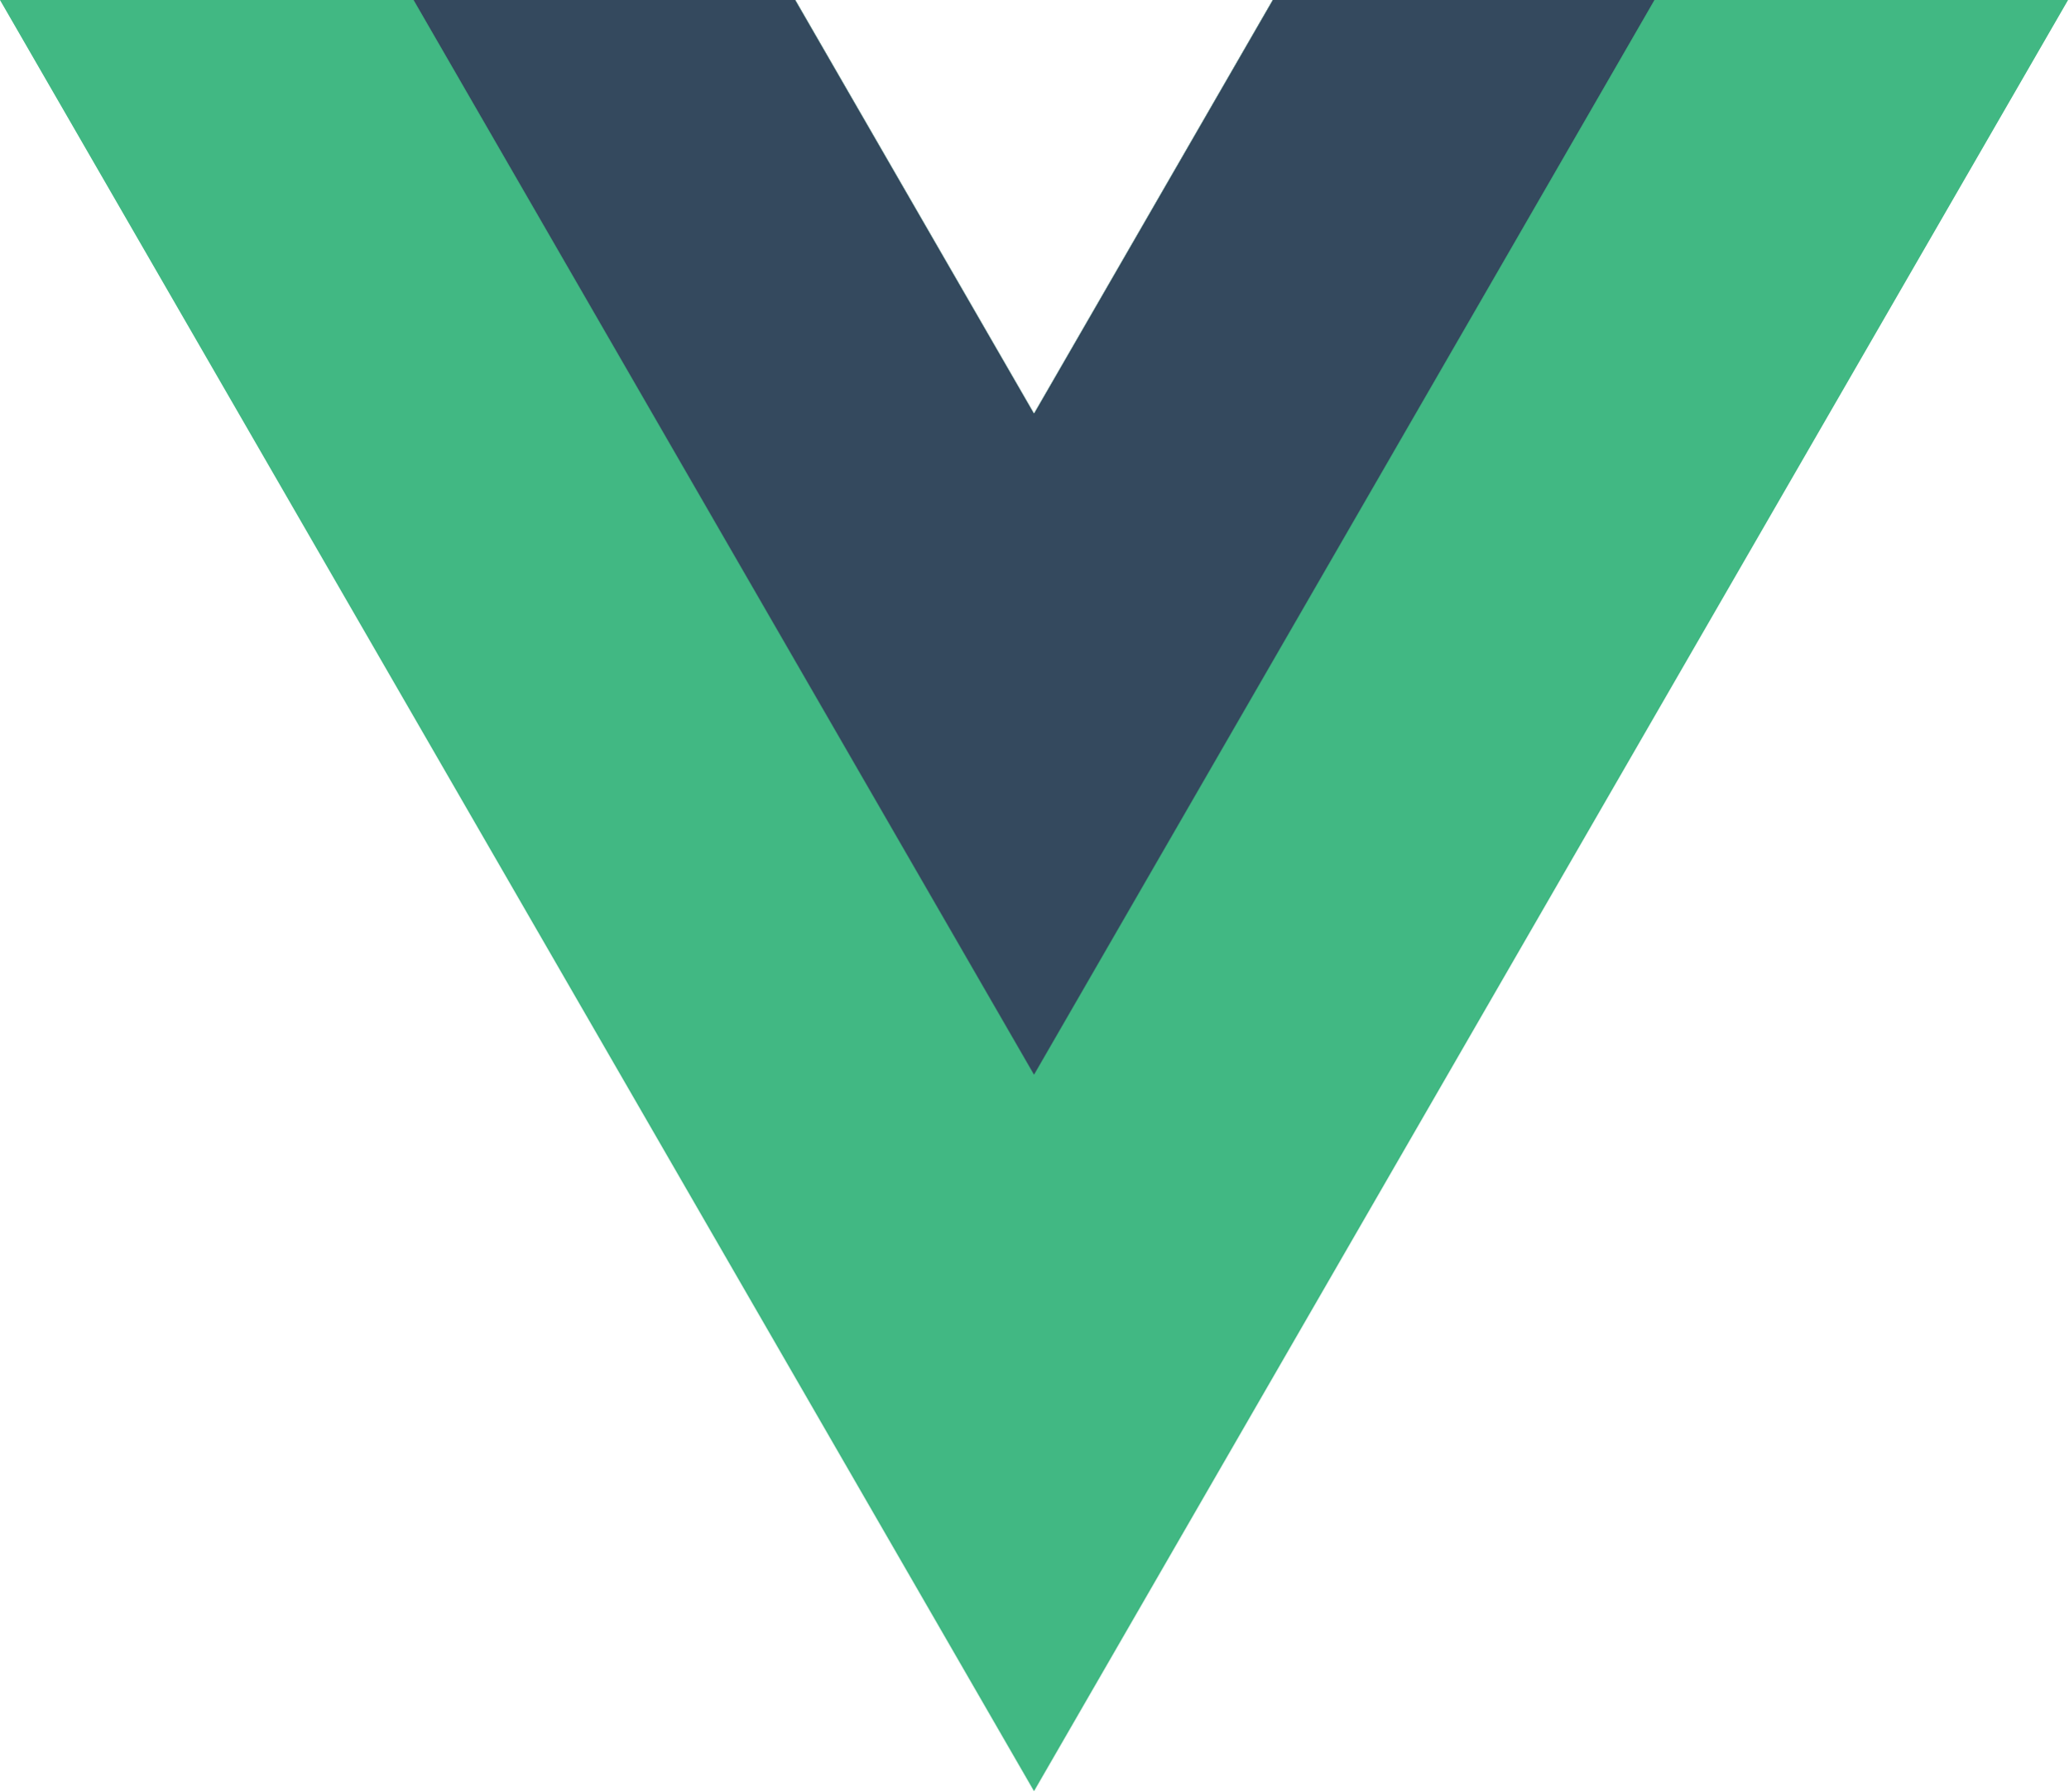
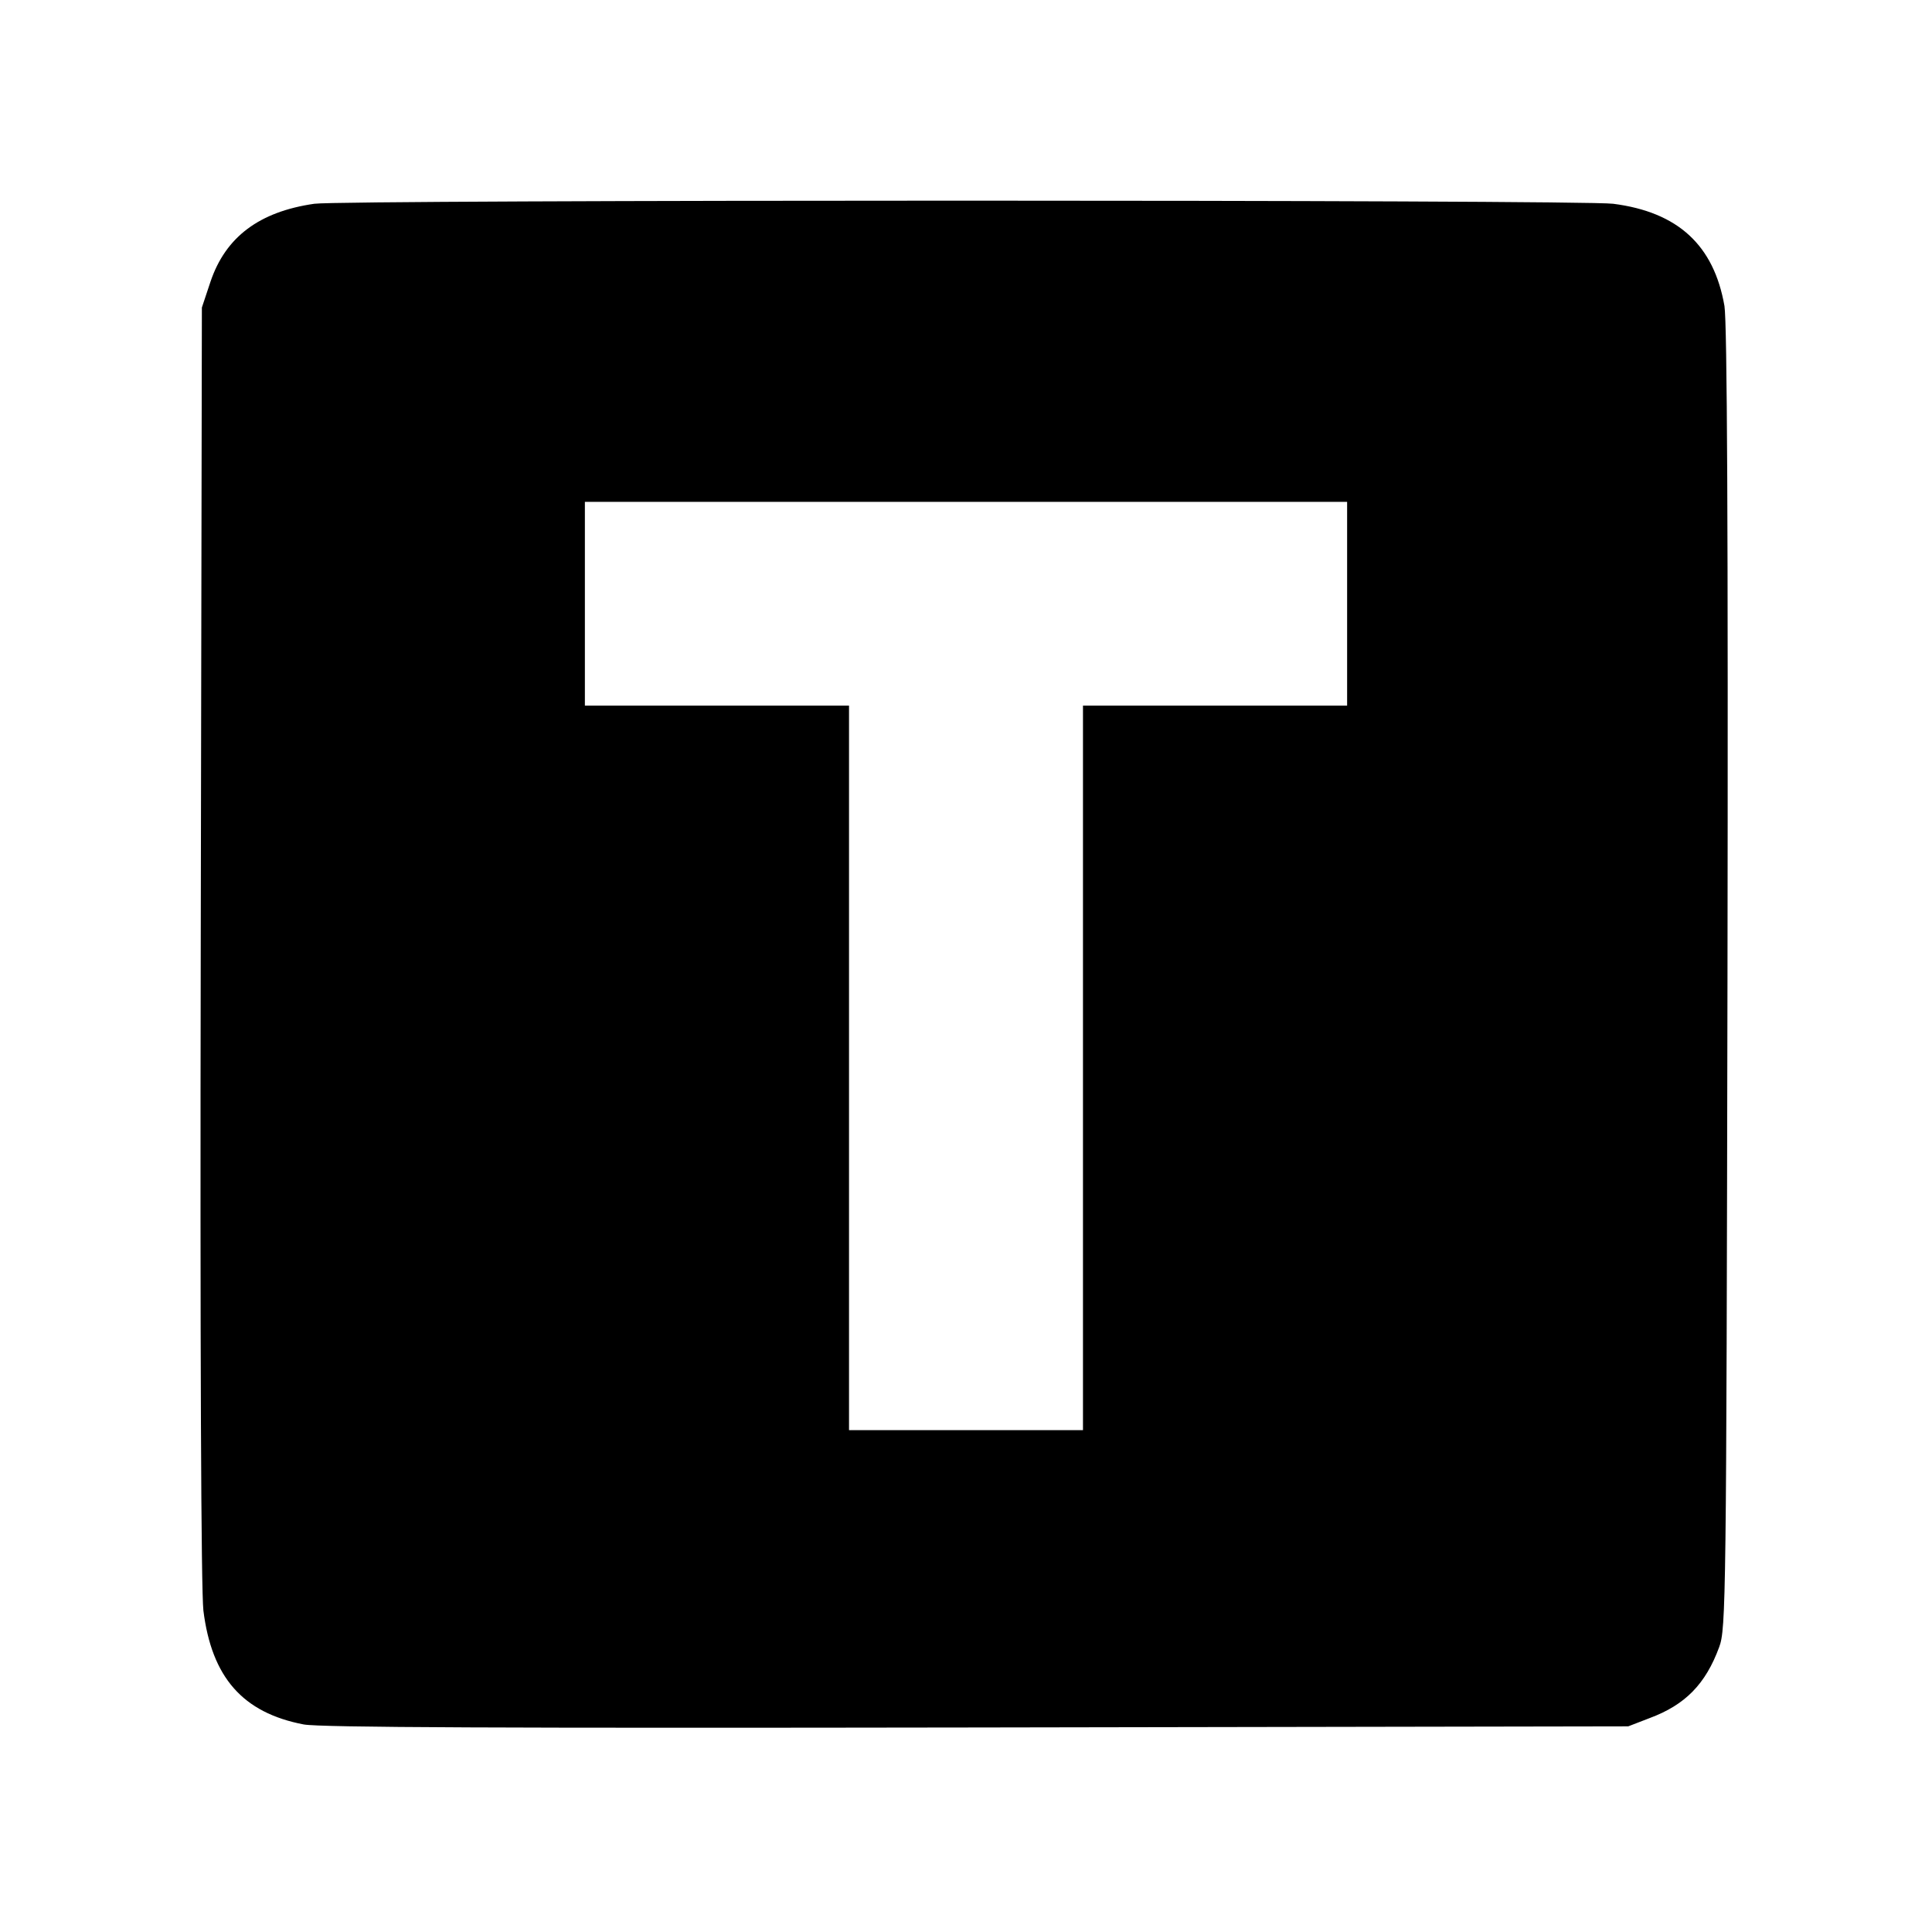
- <svg xmlns="http://www.w3.org/2000/svg" viewBox="0 0 261.76 226.69">
-   <path d="M161.096.001l-30.225 52.351L100.647.001H-.005l130.877 226.688L261.749.001z" fill="#41b883" />
-   <path d="M161.096.001l-30.225 52.351L100.647.001H52.346l78.526 136.01L209.398.001z" fill="#34495e" />
+ <svg xmlns="http://www.w3.org/2000/svg" version="1.0" width="512pt" height="512pt" viewBox="0 0 512 512" preserveAspectRatio="xMidYMid meet">
+   <g transform="translate(0,512) scale(0.1,-0.1)" fill="#000000" stroke="none">
+     <path d="M833 4580 c-146 -21 -235 -88 -275 -206 l-23 -69 -3 -1685 c-2 -1082 1 -1715 7 -1768 22 -177 104 -271 266 -302 44 -8 526 -10 1785 -8 l1725 3 57 22 c94 35 148 90 184 188 18 48 19 121 22 1770 2 1208 -1 1739 -8 1784 -28 161 -123 249 -295 271 -84 11 -3367 11 -3442 0z m2737 -1060 l0 -270 -350 0 -350 0 0 -960 0 -960 -310 0 -310 0 0 960 0 960 -350 0 -350 0 0 270 0 270 1010 0 1010 0 0 -270z" />
+   </g>
</svg>
